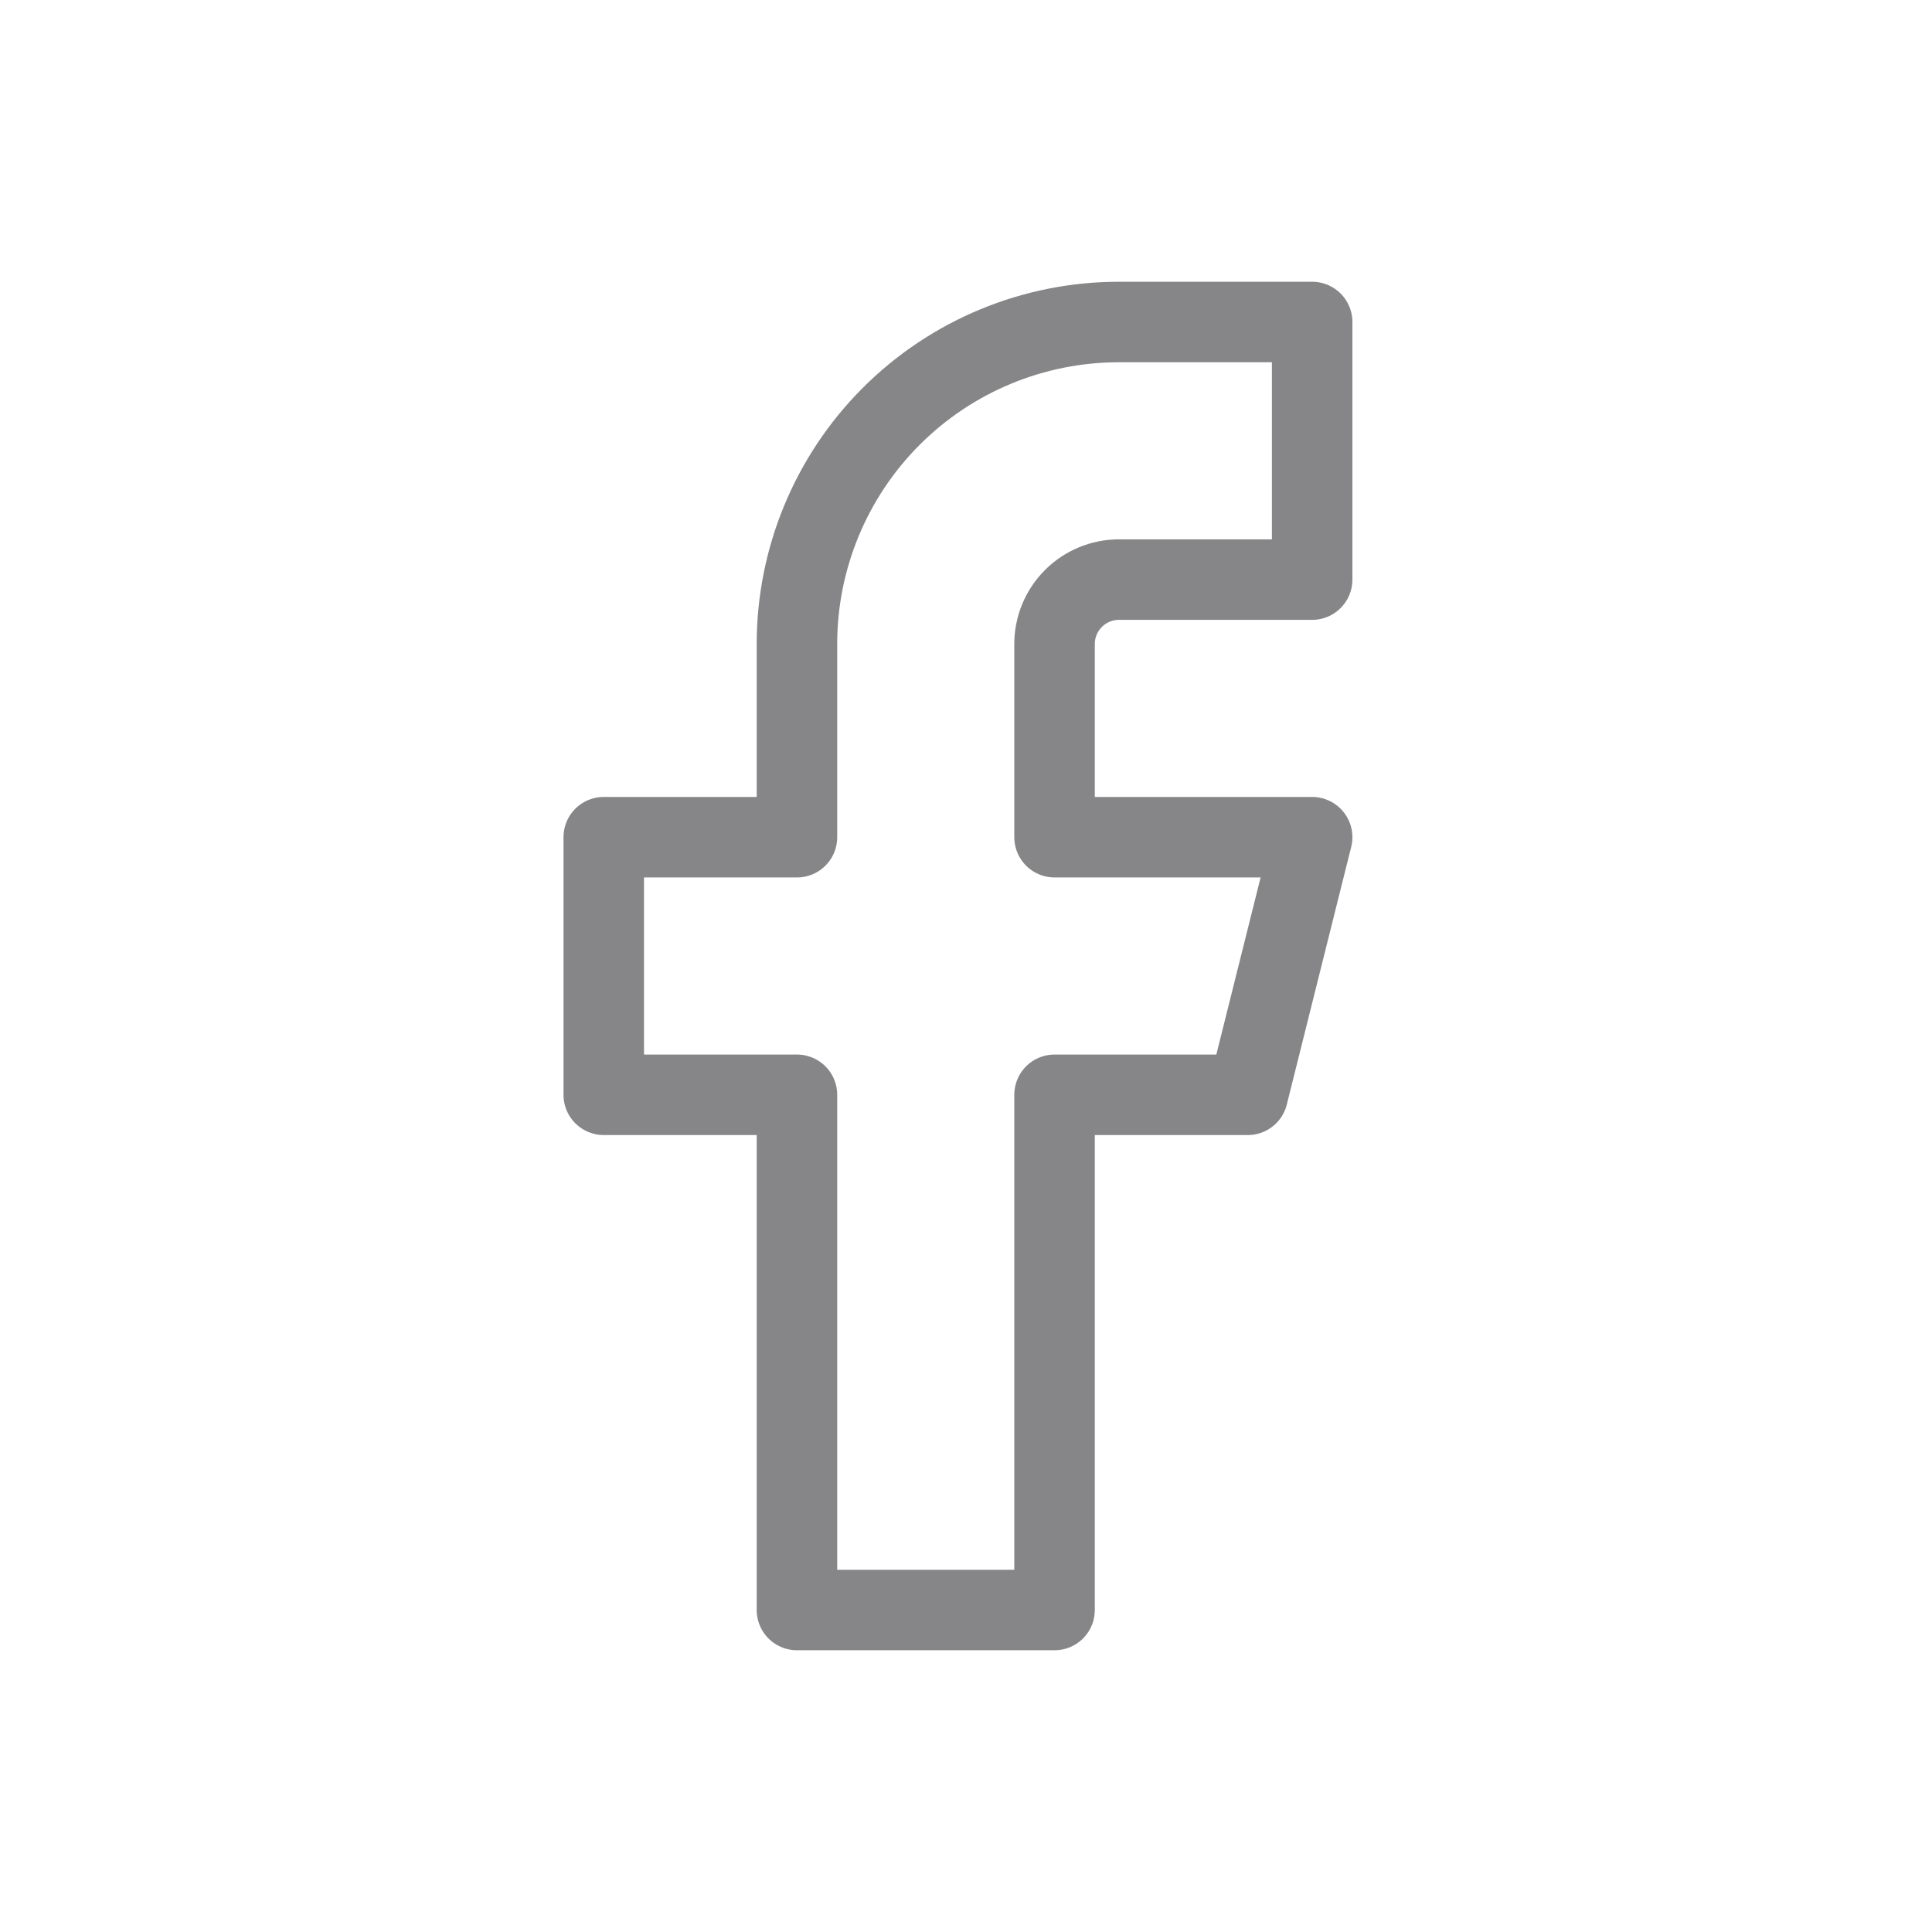
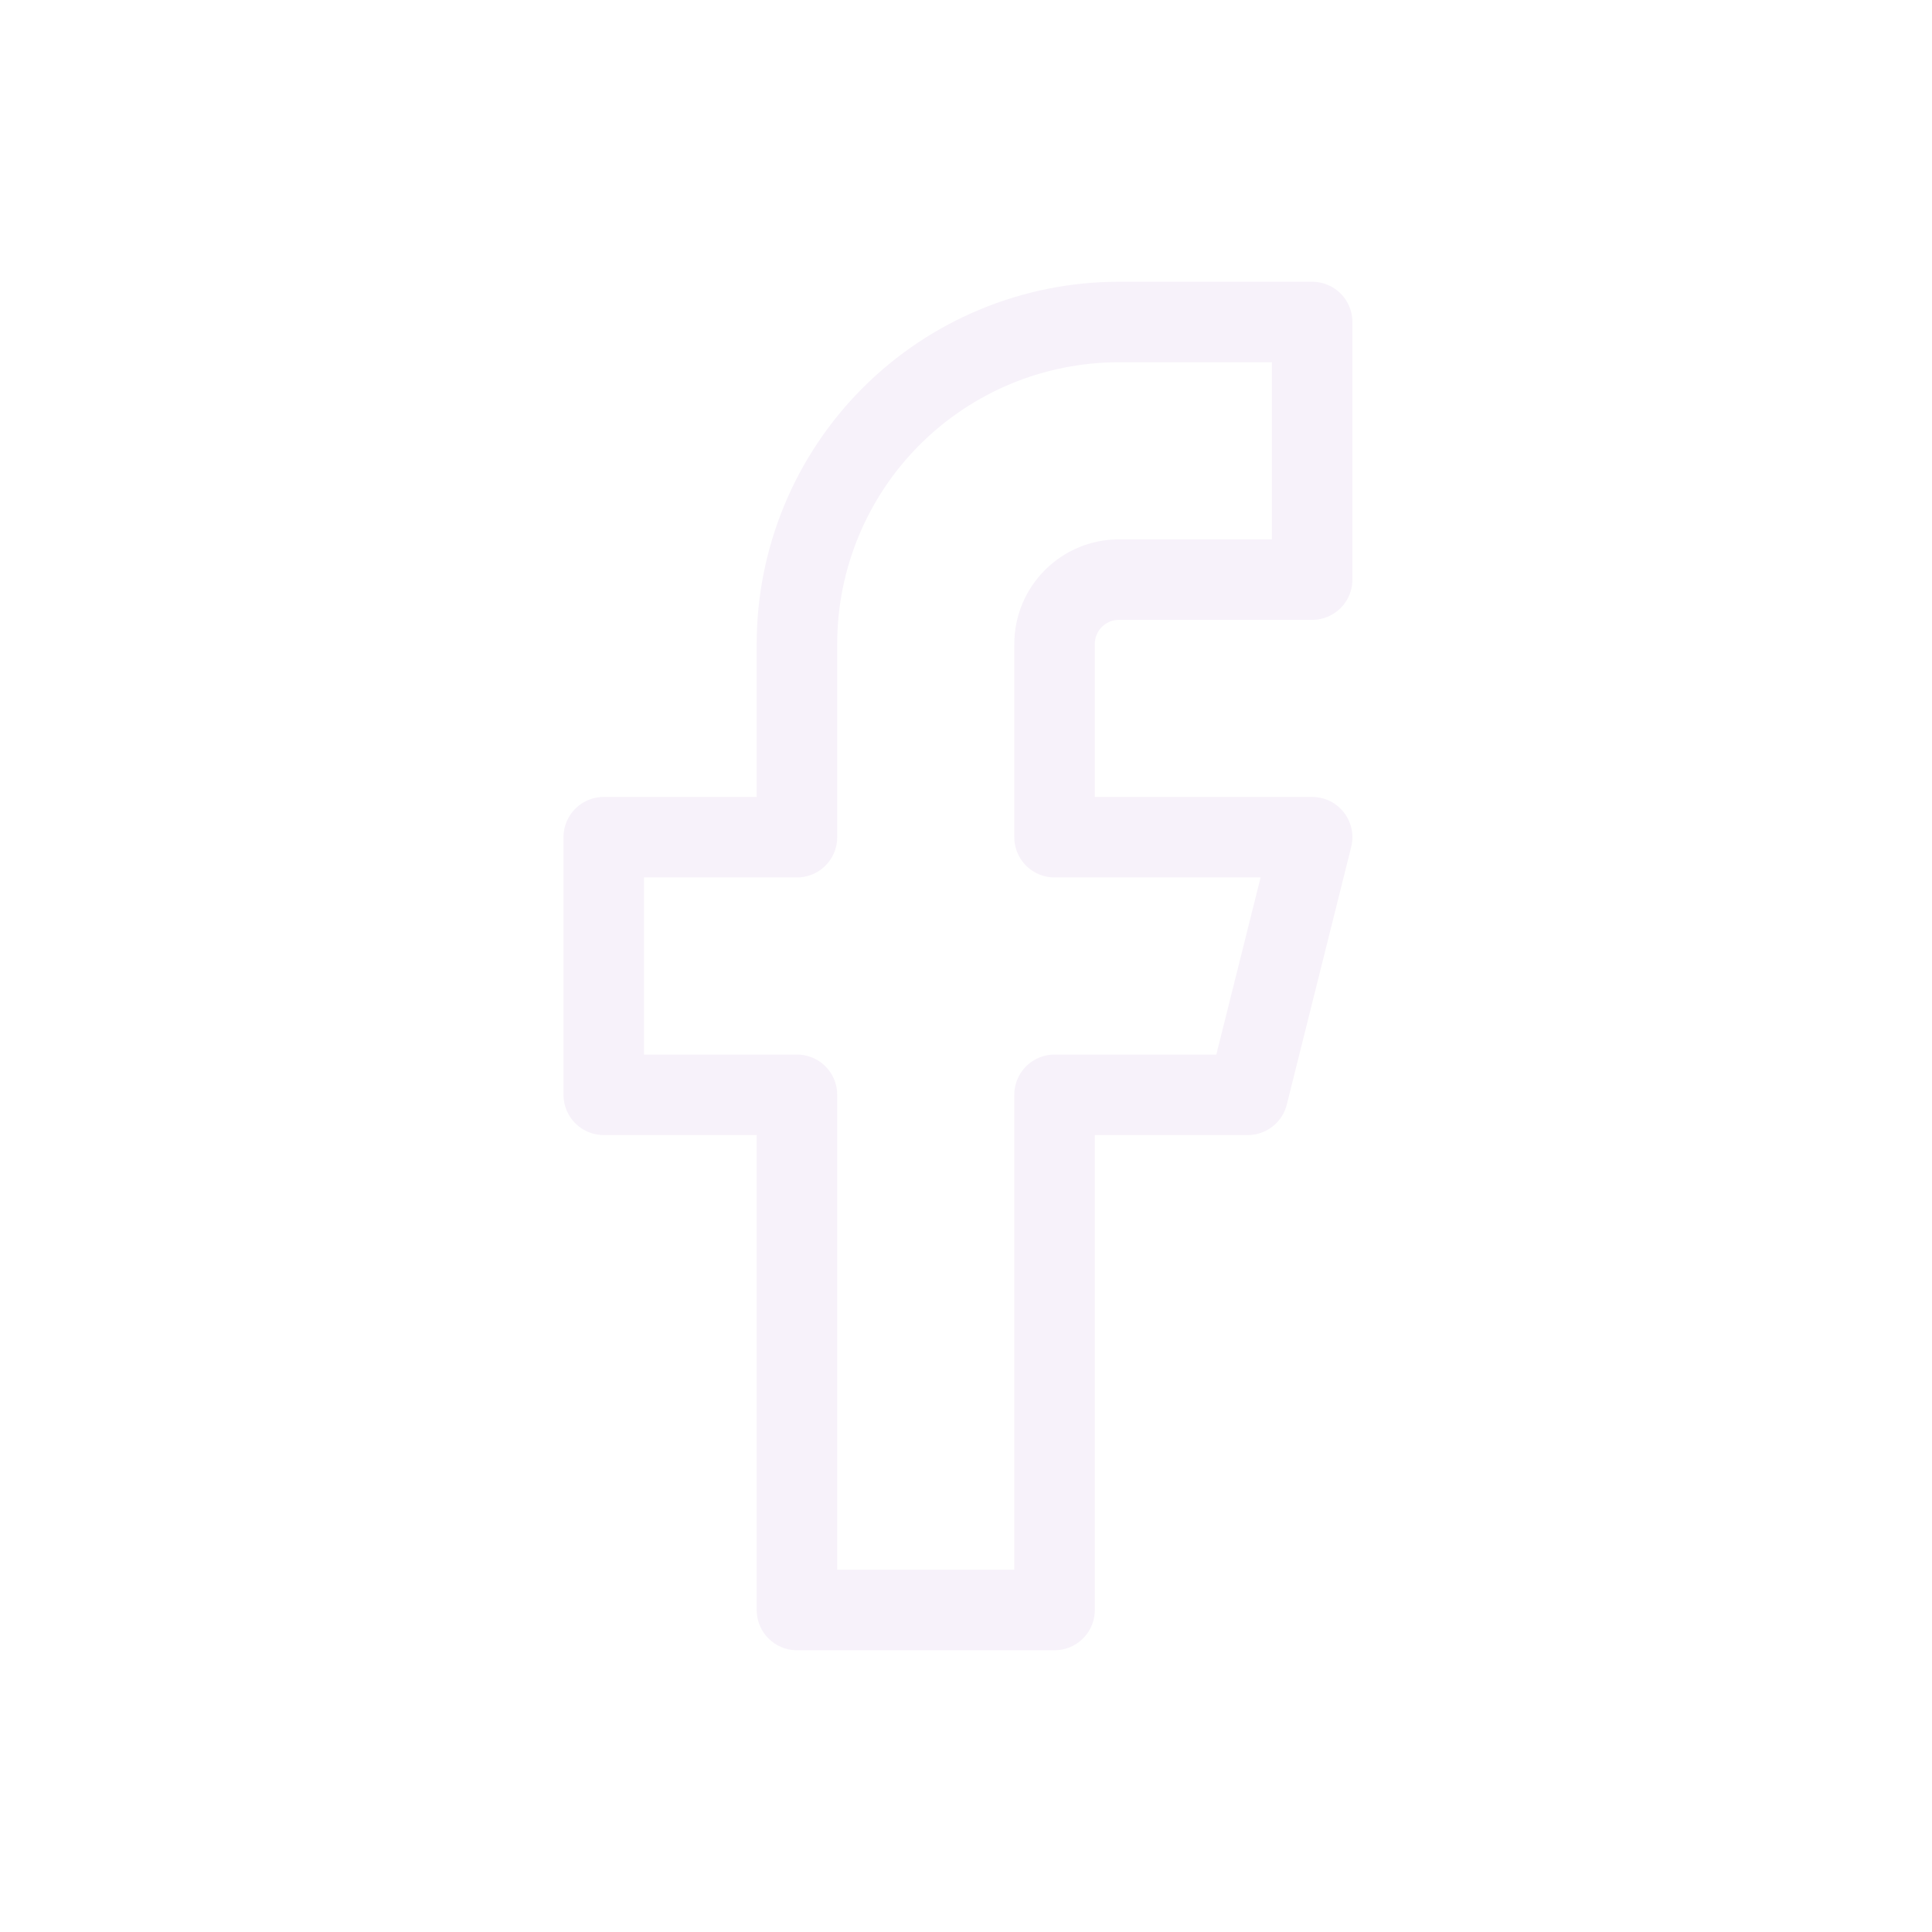
<svg xmlns="http://www.w3.org/2000/svg" width="48" height="48" viewBox="0 0 48 48" fill="none">
-   <path d="M32.6 8H27.8C25.678 8 23.643 8.843 22.143 10.343C20.643 11.843 19.8 13.878 19.8 16V20.8H15V27.2H19.8V40H26.2V27.2H31L32.6 20.8H26.2V16C26.2 15.576 26.369 15.169 26.669 14.869C26.969 14.569 27.376 14.4 27.8 14.4H32.6V8Z" stroke="#868587" stroke-width="2" stroke-linecap="round" stroke-linejoin="round" />
+   <path d="M32.6 8H27.8C25.678 8 23.643 8.843 22.143 10.343C20.643 11.843 19.8 13.878 19.8 16V20.8H15V27.2H19.8V40H26.2V27.2H31L32.6 20.8H26.2V16C26.2 15.576 26.369 15.169 26.669 14.869C26.969 14.569 27.376 14.4 27.8 14.4H32.6V8Z" stroke="#F7F2FA" stroke-width="2" stroke-linecap="round" stroke-linejoin="round" />
</svg>
